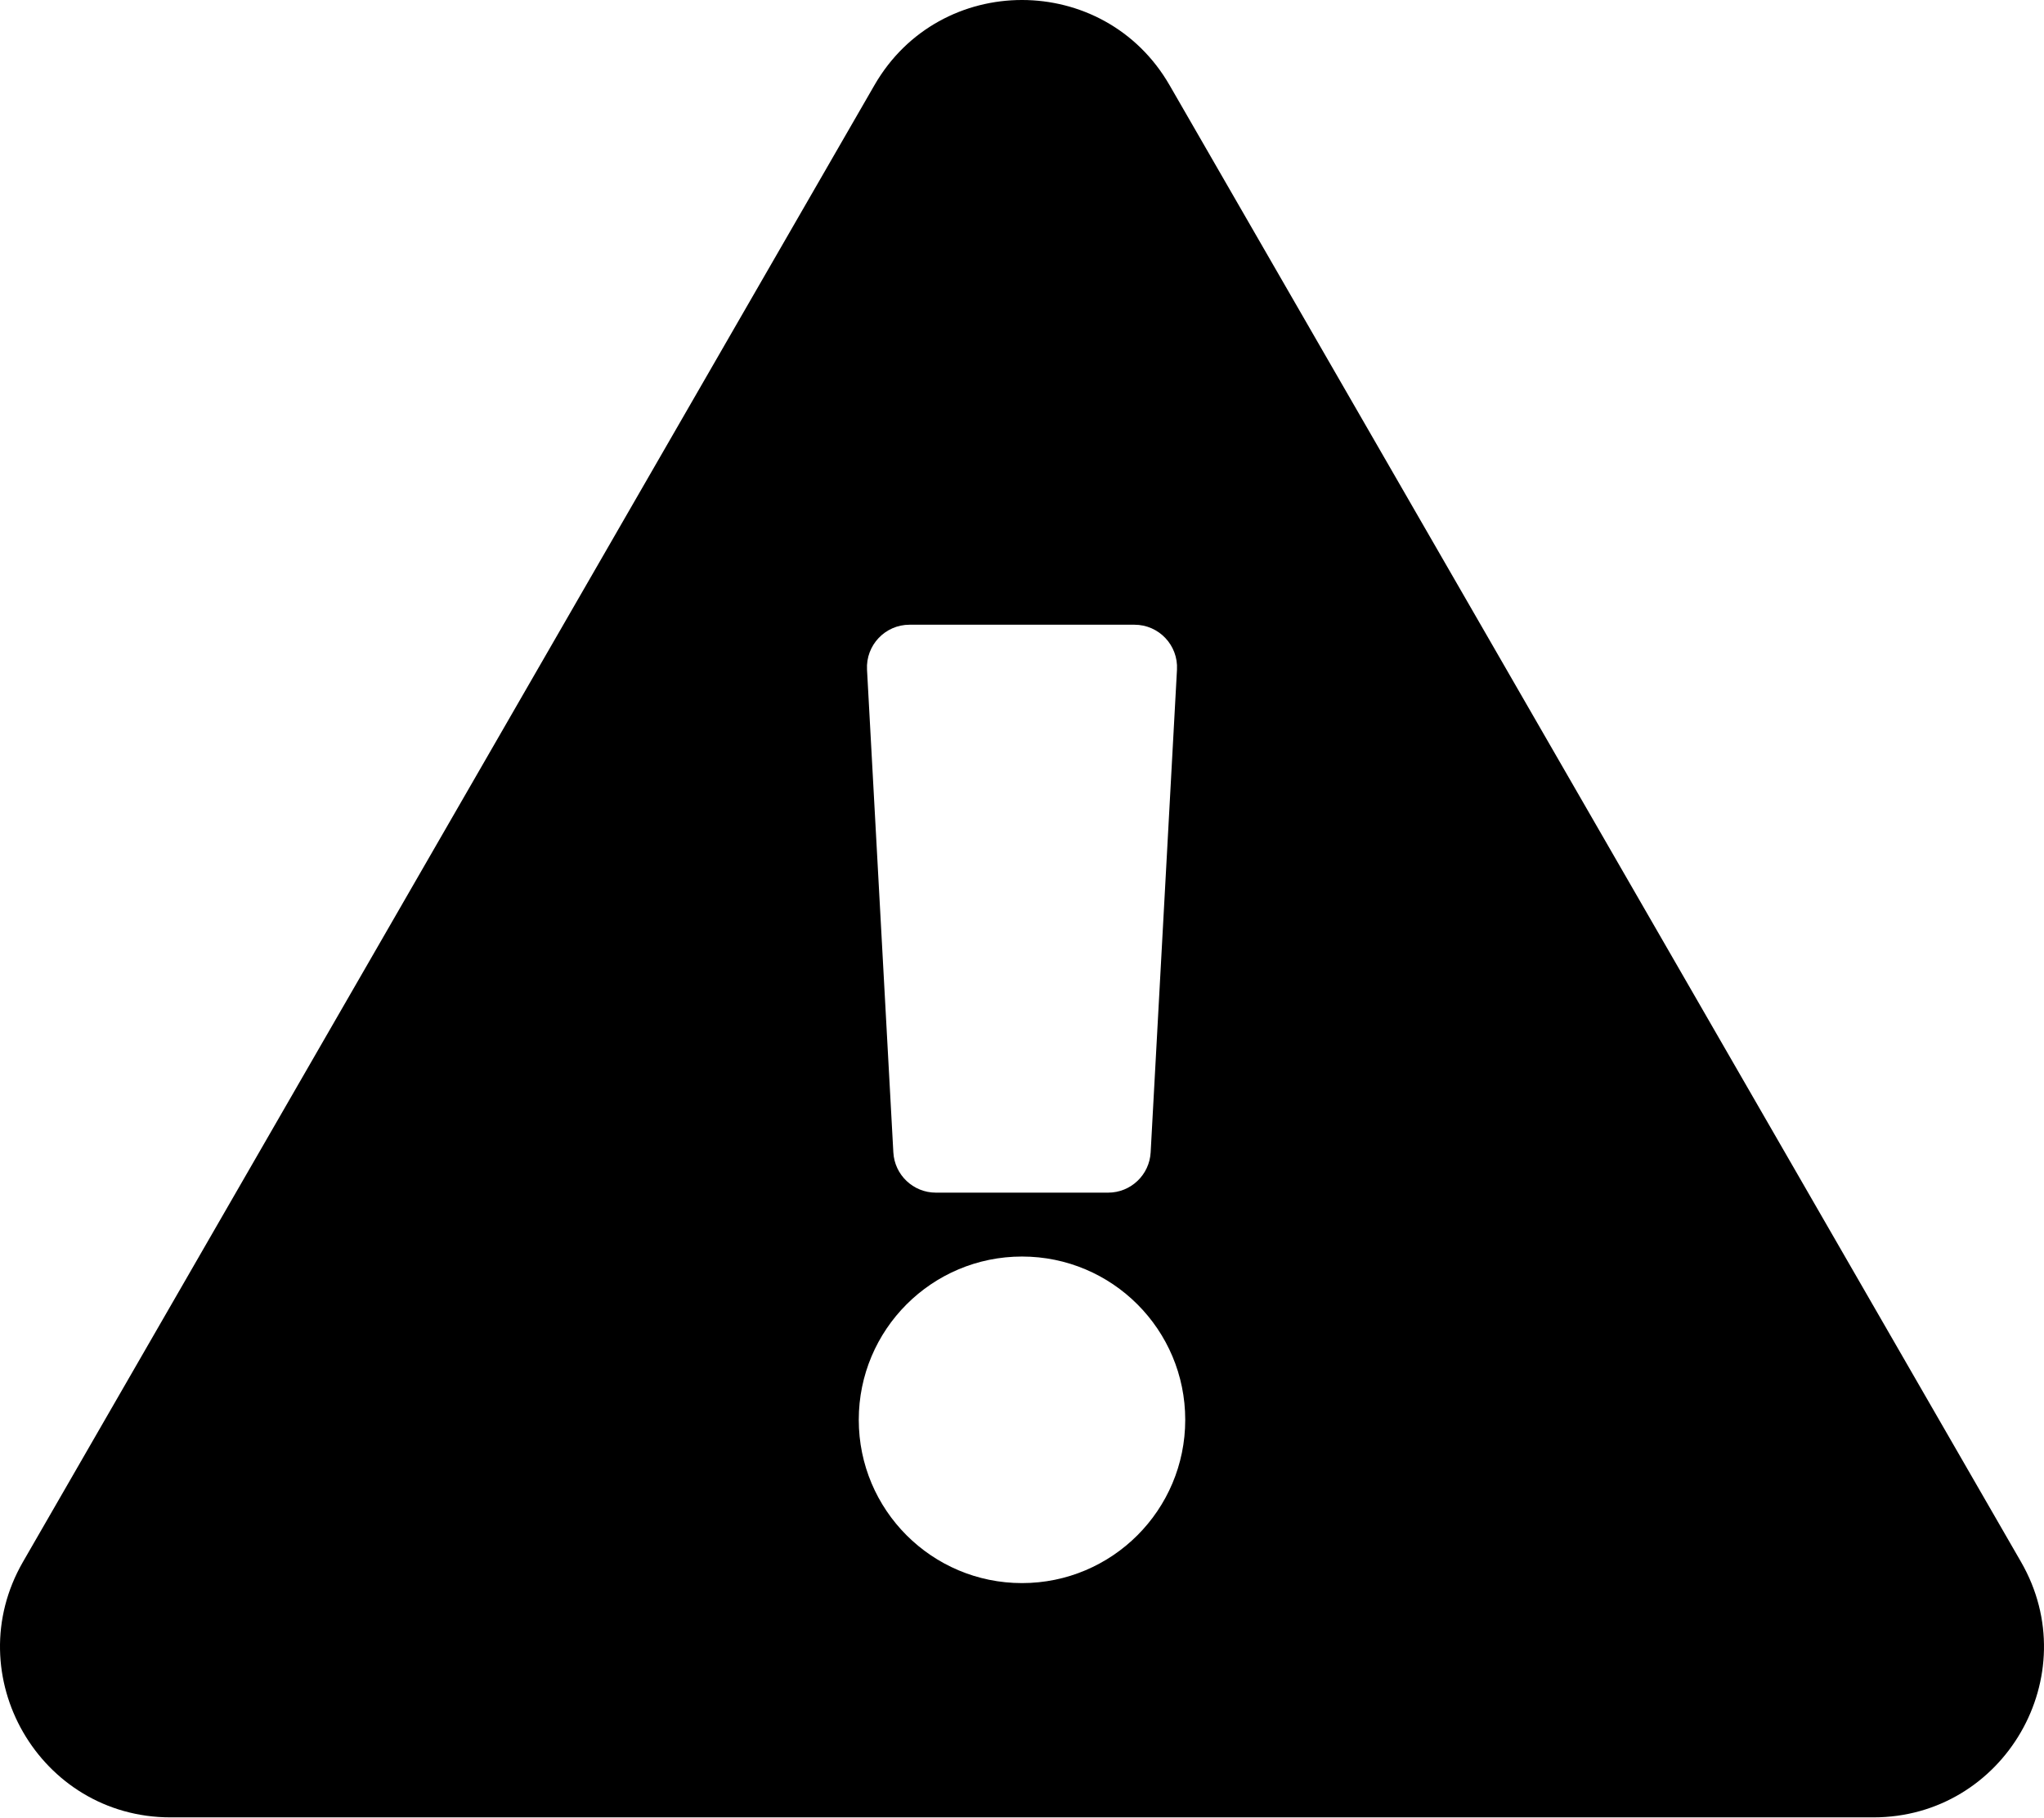
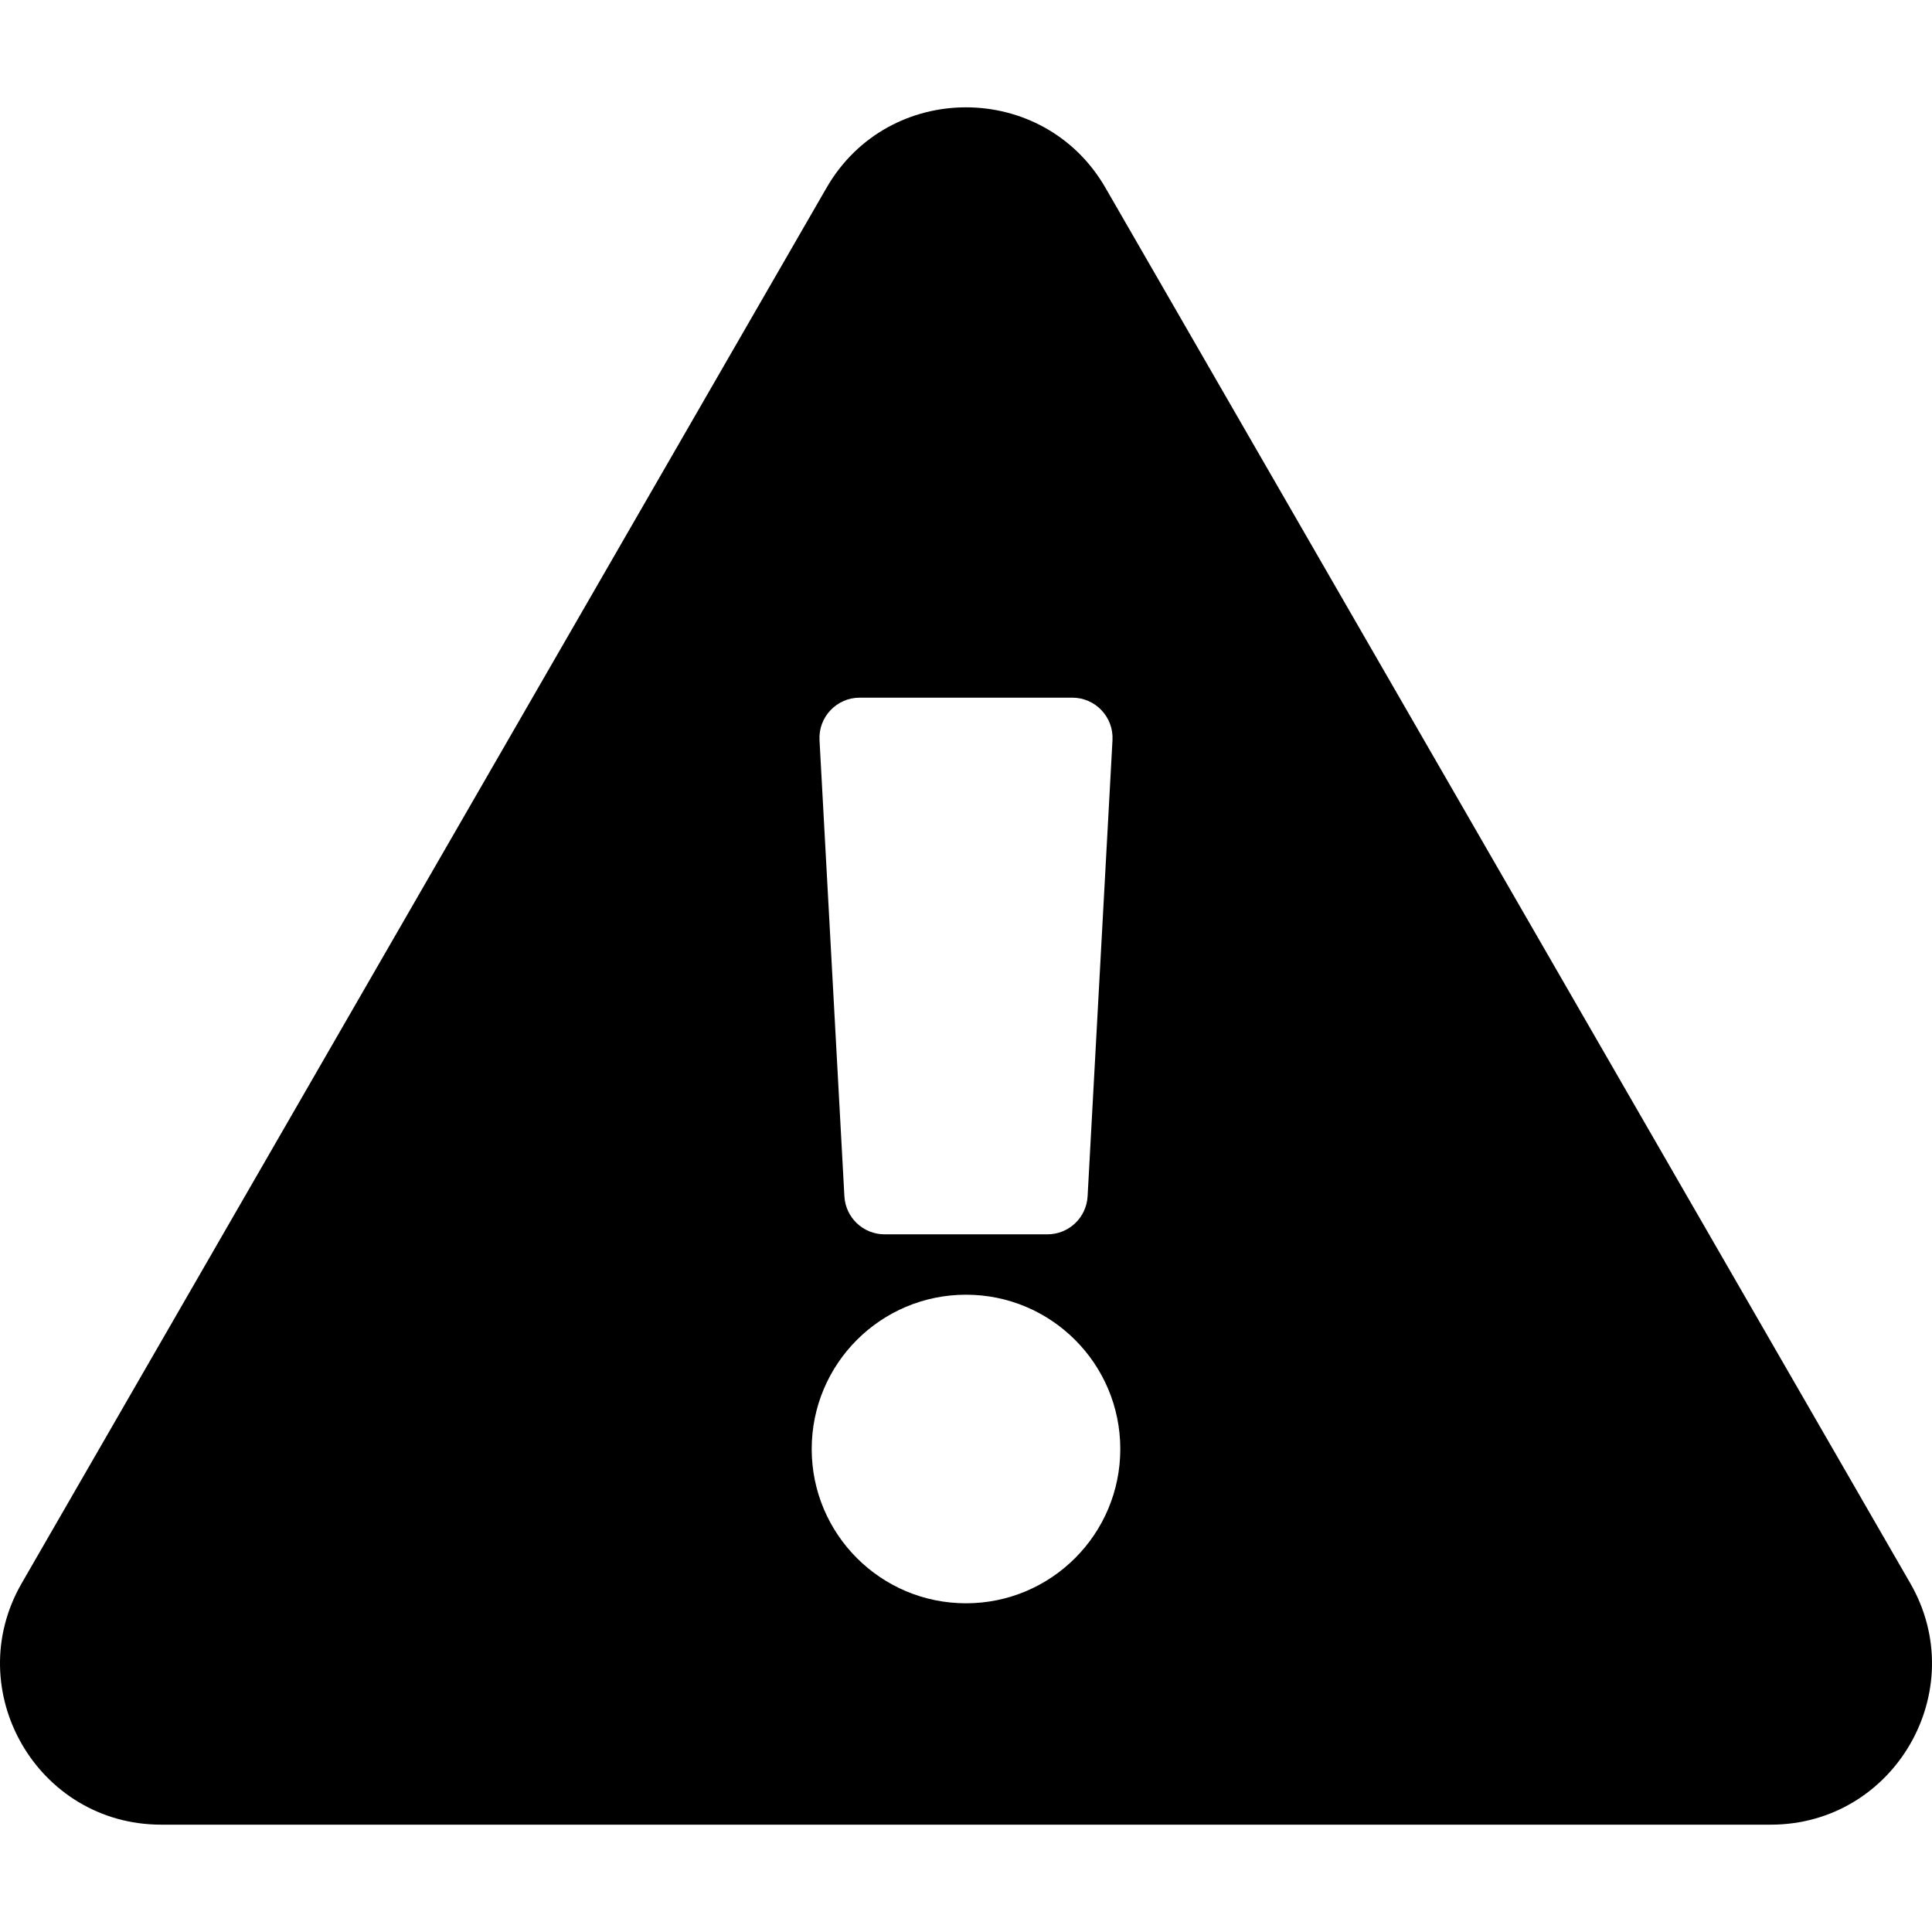
- <svg xmlns="http://www.w3.org/2000/svg" aria-hidden="true" focusable="false" data-prefix="fas" data-icon="exclamation-triangle" class="svg-inline--fa fa-exclamation-triangle fa-w-18" role="img" viewBox="0 0 576 512">
+ <svg xmlns="http://www.w3.org/2000/svg" height="24" width="24" aria-hidden="true" focusable="false" data-prefix="fas" data-icon="exclamation-triangle" class="svg-inline--fa fa-exclamation-triangle fa-w-18" role="img" viewBox="0 0 576 512">
  <path fill="currentColor" d="M569.517 440.013C587.975 472.007 564.806 512 527.94 512H48.054c-36.937 0-59.999-40.055-41.577-71.987L246.423 23.985c18.467-32.009 64.72-31.951 83.154 0l239.94 416.028zM288 354c-25.405 0-46 20.595-46 46s20.595 46 46 46 46-20.595 46-46-20.595-46-46-46zm-43.673-165.346l7.418 136c.347 6.364 5.609 11.346 11.982 11.346h48.546c6.373 0 11.635-4.982 11.982-11.346l7.418-136c.375-6.874-5.098-12.654-11.982-12.654h-63.383c-6.884 0-12.356 5.78-11.981 12.654z" />
</svg>
